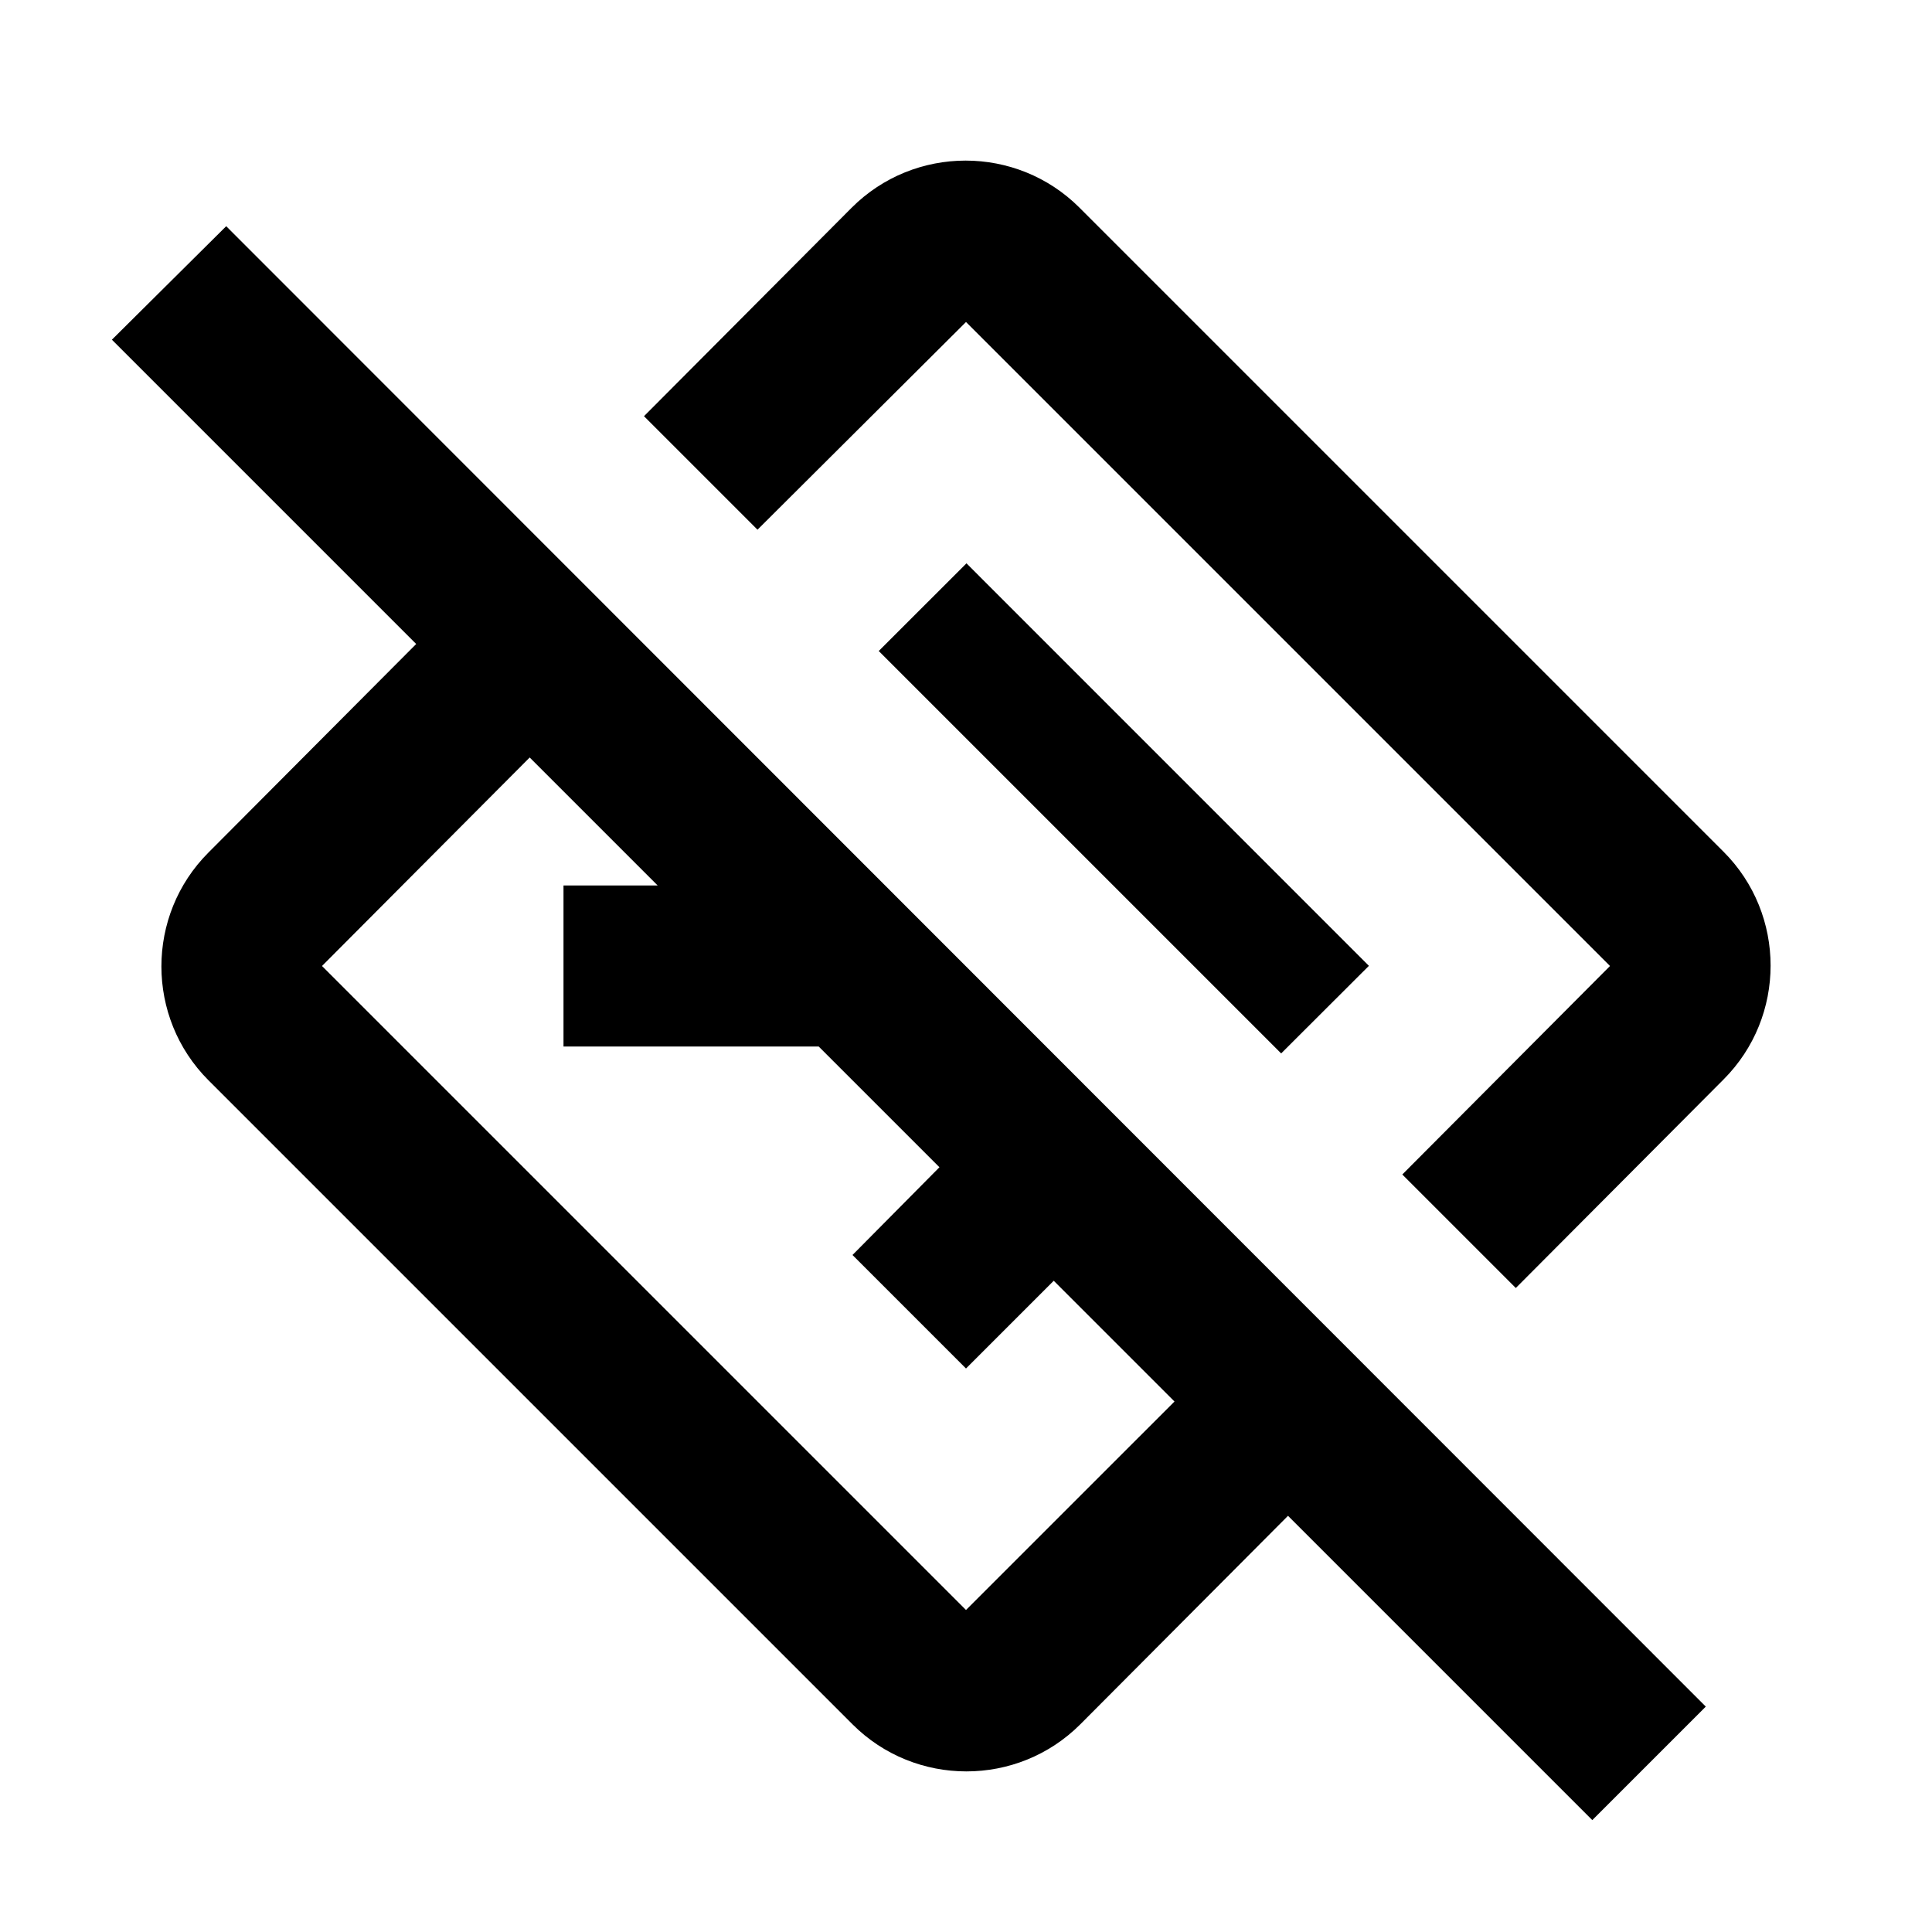
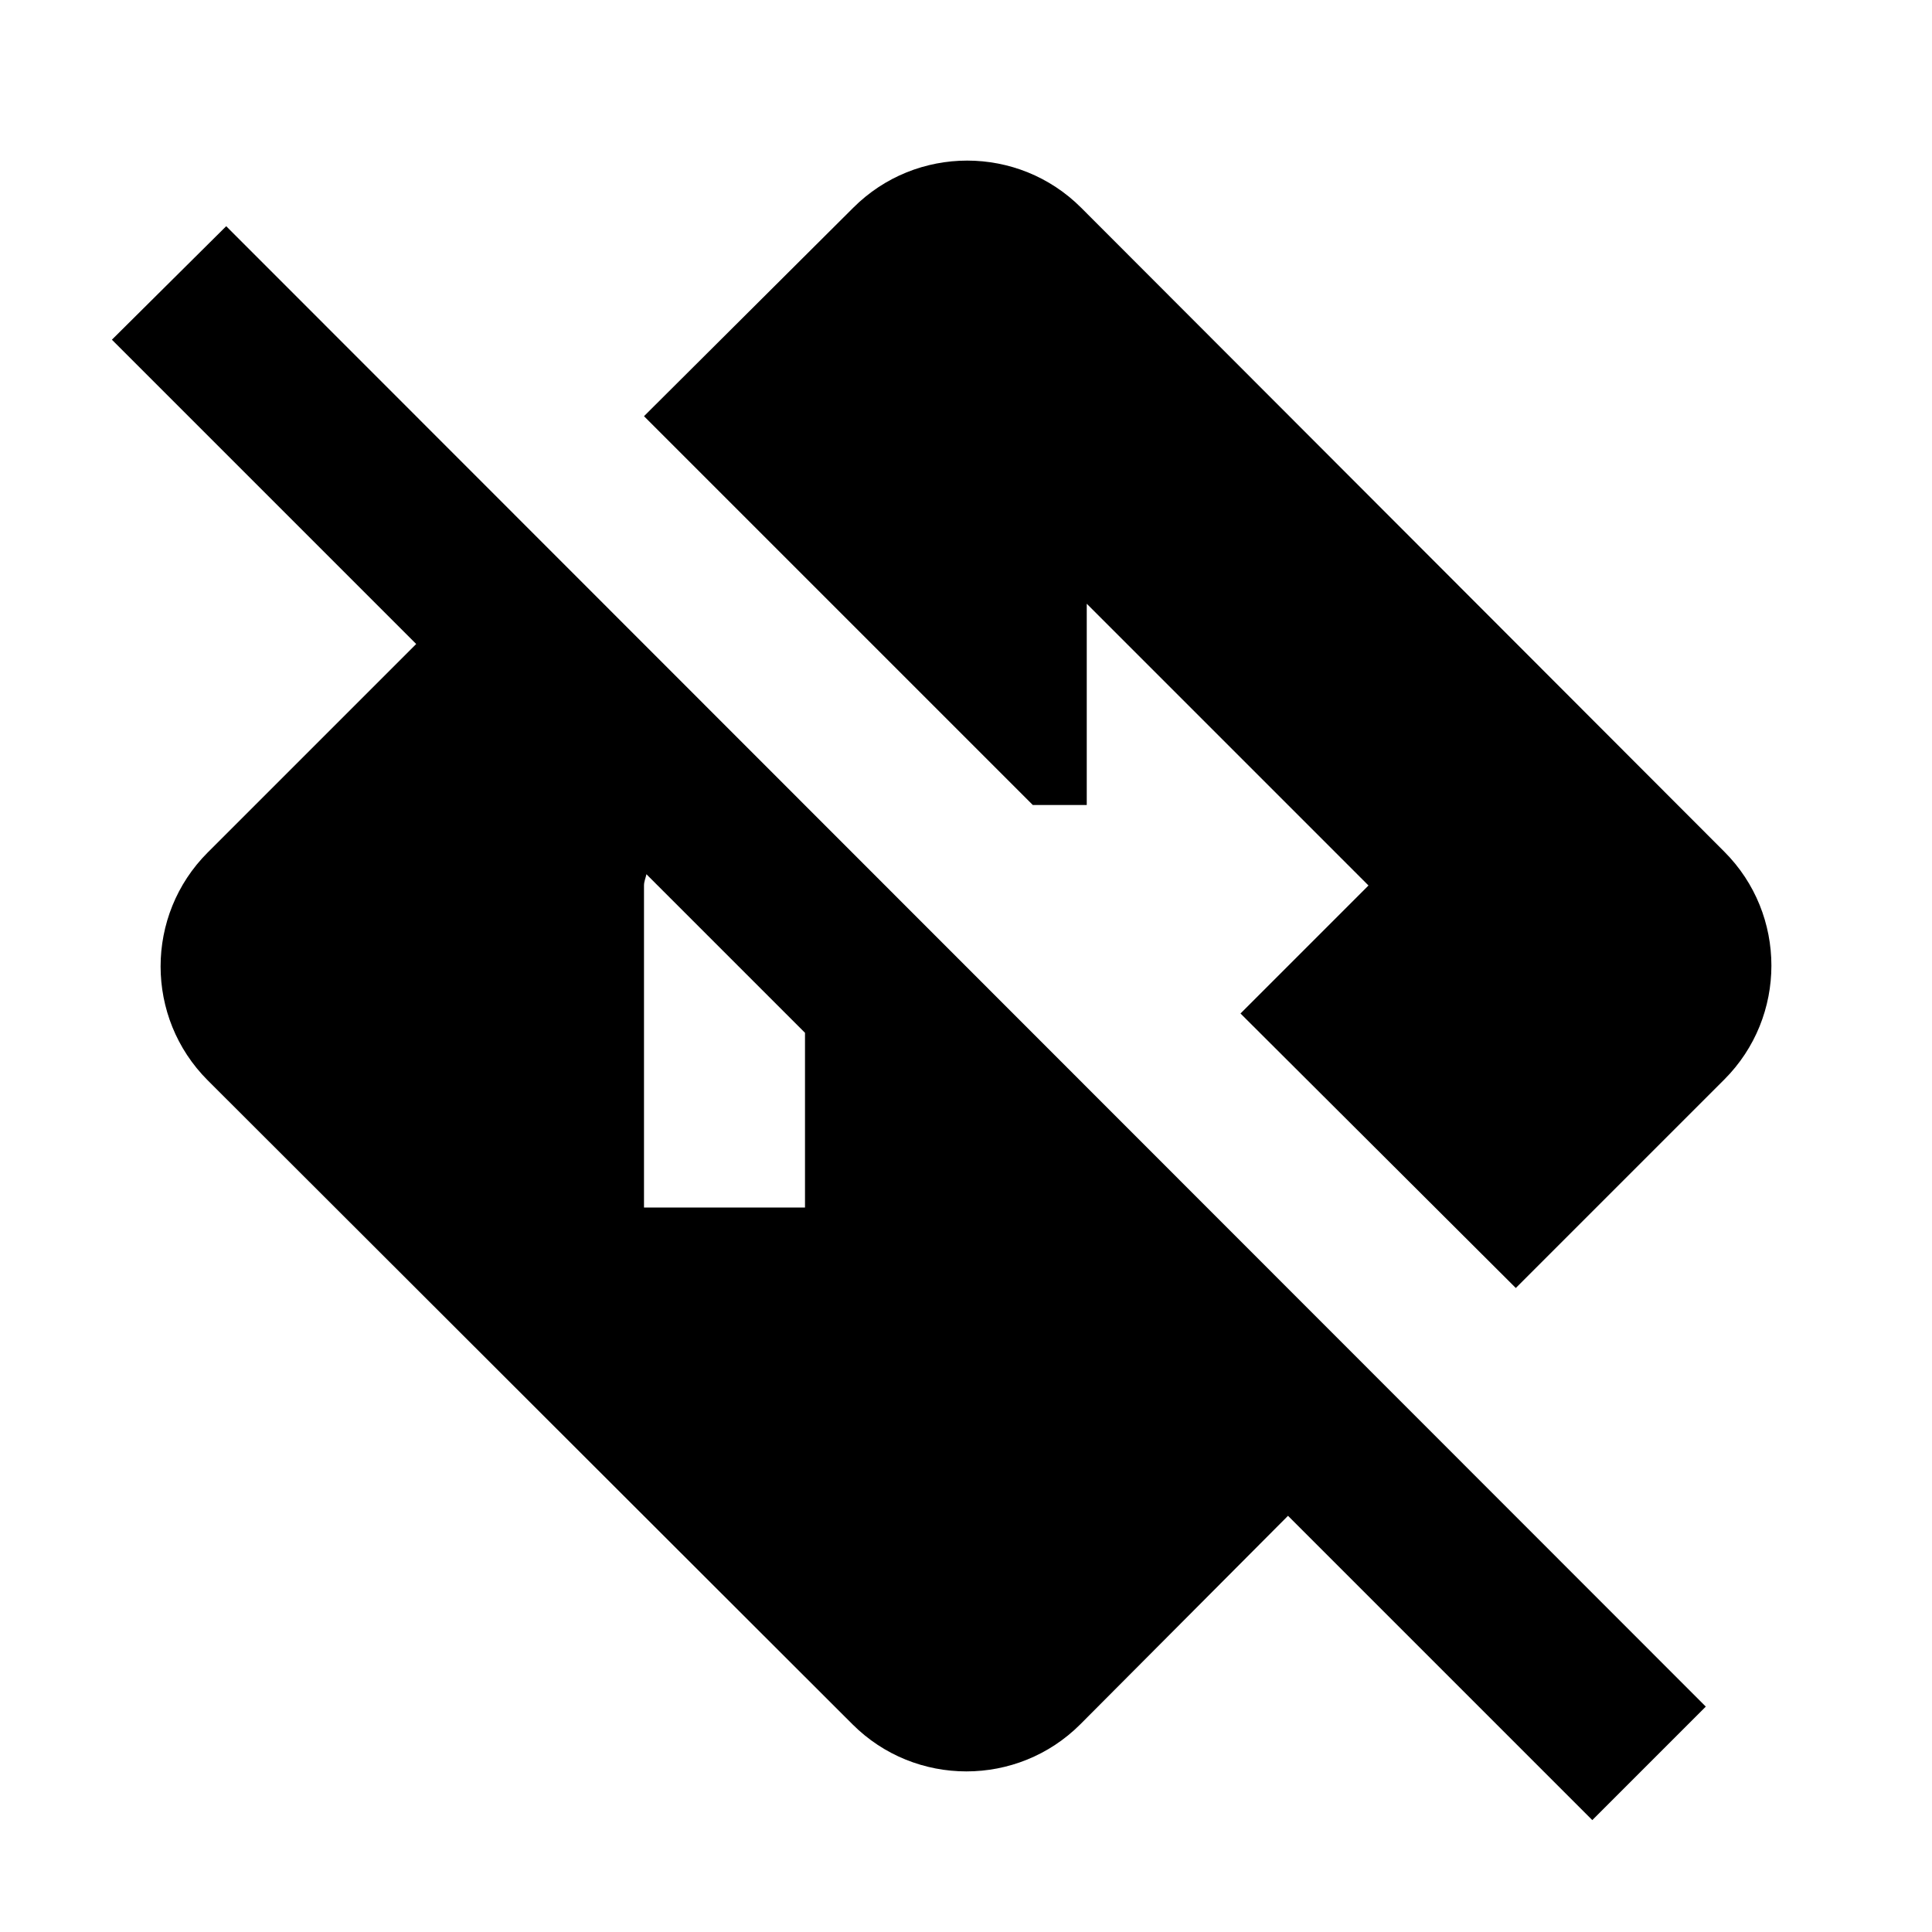
<svg xmlns="http://www.w3.org/2000/svg" width="24" height="24" viewBox="0 0 24 24">
-   <path d="M9.41 6.58 12 4l8 8-2.58 2.59L18.83 16l2.58-2.59c.78-.78.78-2.05 0-2.83l-8-8c-.78-.78-2.05-.78-2.83 0L8 5.17l1.41 1.41zm-6.6-3.77L1.39 4.22 5.17 8l-2.58 2.59c-.78.78-.78 2.05 0 2.83l8 8c.78.78 2.05.78 2.83 0L16 18.83l3.78 3.78 1.41-1.41L2.81 2.81zM12 20l-8-8 2.58-2.59L8.17 11H7v2h3.17l1.5 1.5-1.08 1.09L12 17l1.09-1.09 1.5 1.5L12 20z" />
-   <path d="m10.916 8.087 1.09-1.089 4.999 5-1.09 1.088z" />
+   <path d="M12.83 10h.67V7.5L17 11l-1.59 1.59L18.83 16l2.59-2.59c.78-.78.78-2.05 0-2.83l-7.99-8c-.78-.78-2.05-.78-2.83 0L8 5.17 12.83 10zM2.81 2.81 1.39 4.22 5.17 8l-2.59 2.59c-.78.78-.78 2.05 0 2.83l8.01 8c.78.78 2.05.78 2.83 0L16 18.83l3.78 3.78 1.41-1.41L2.81 2.81zM10 15H8v-4c0-.05.02-.09.03-.14L10 12.83V15z" />
</svg>
